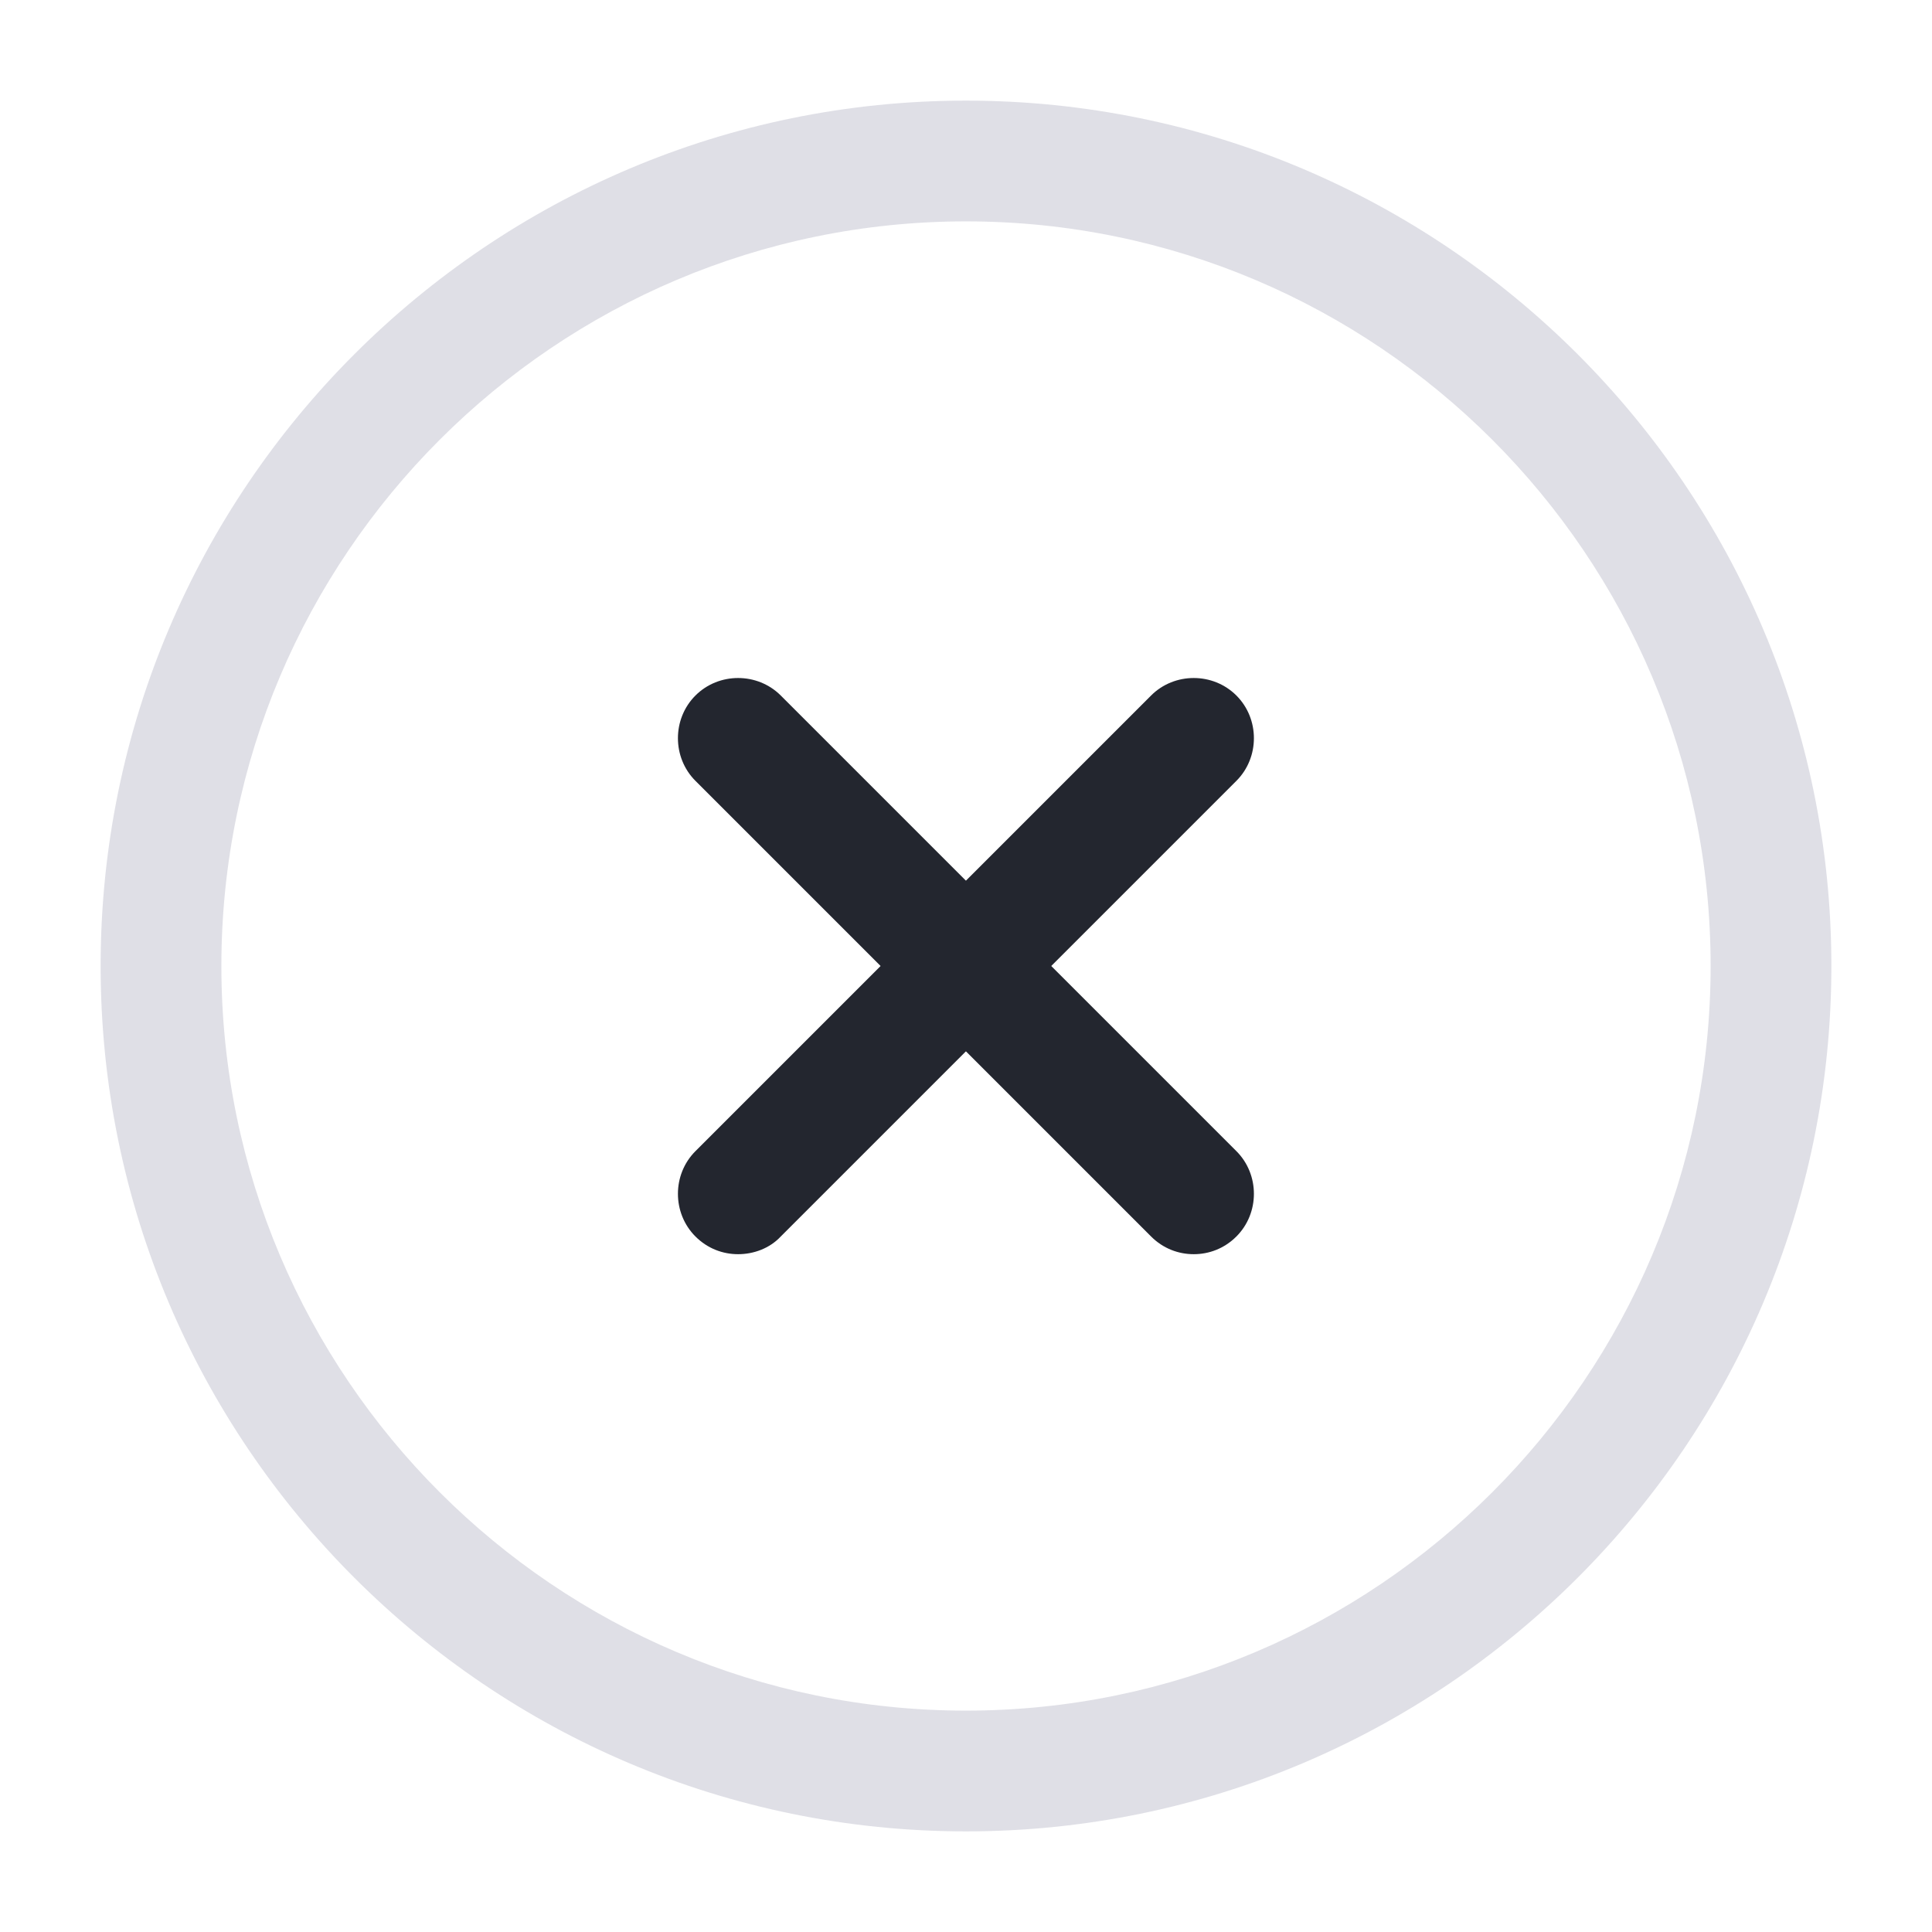
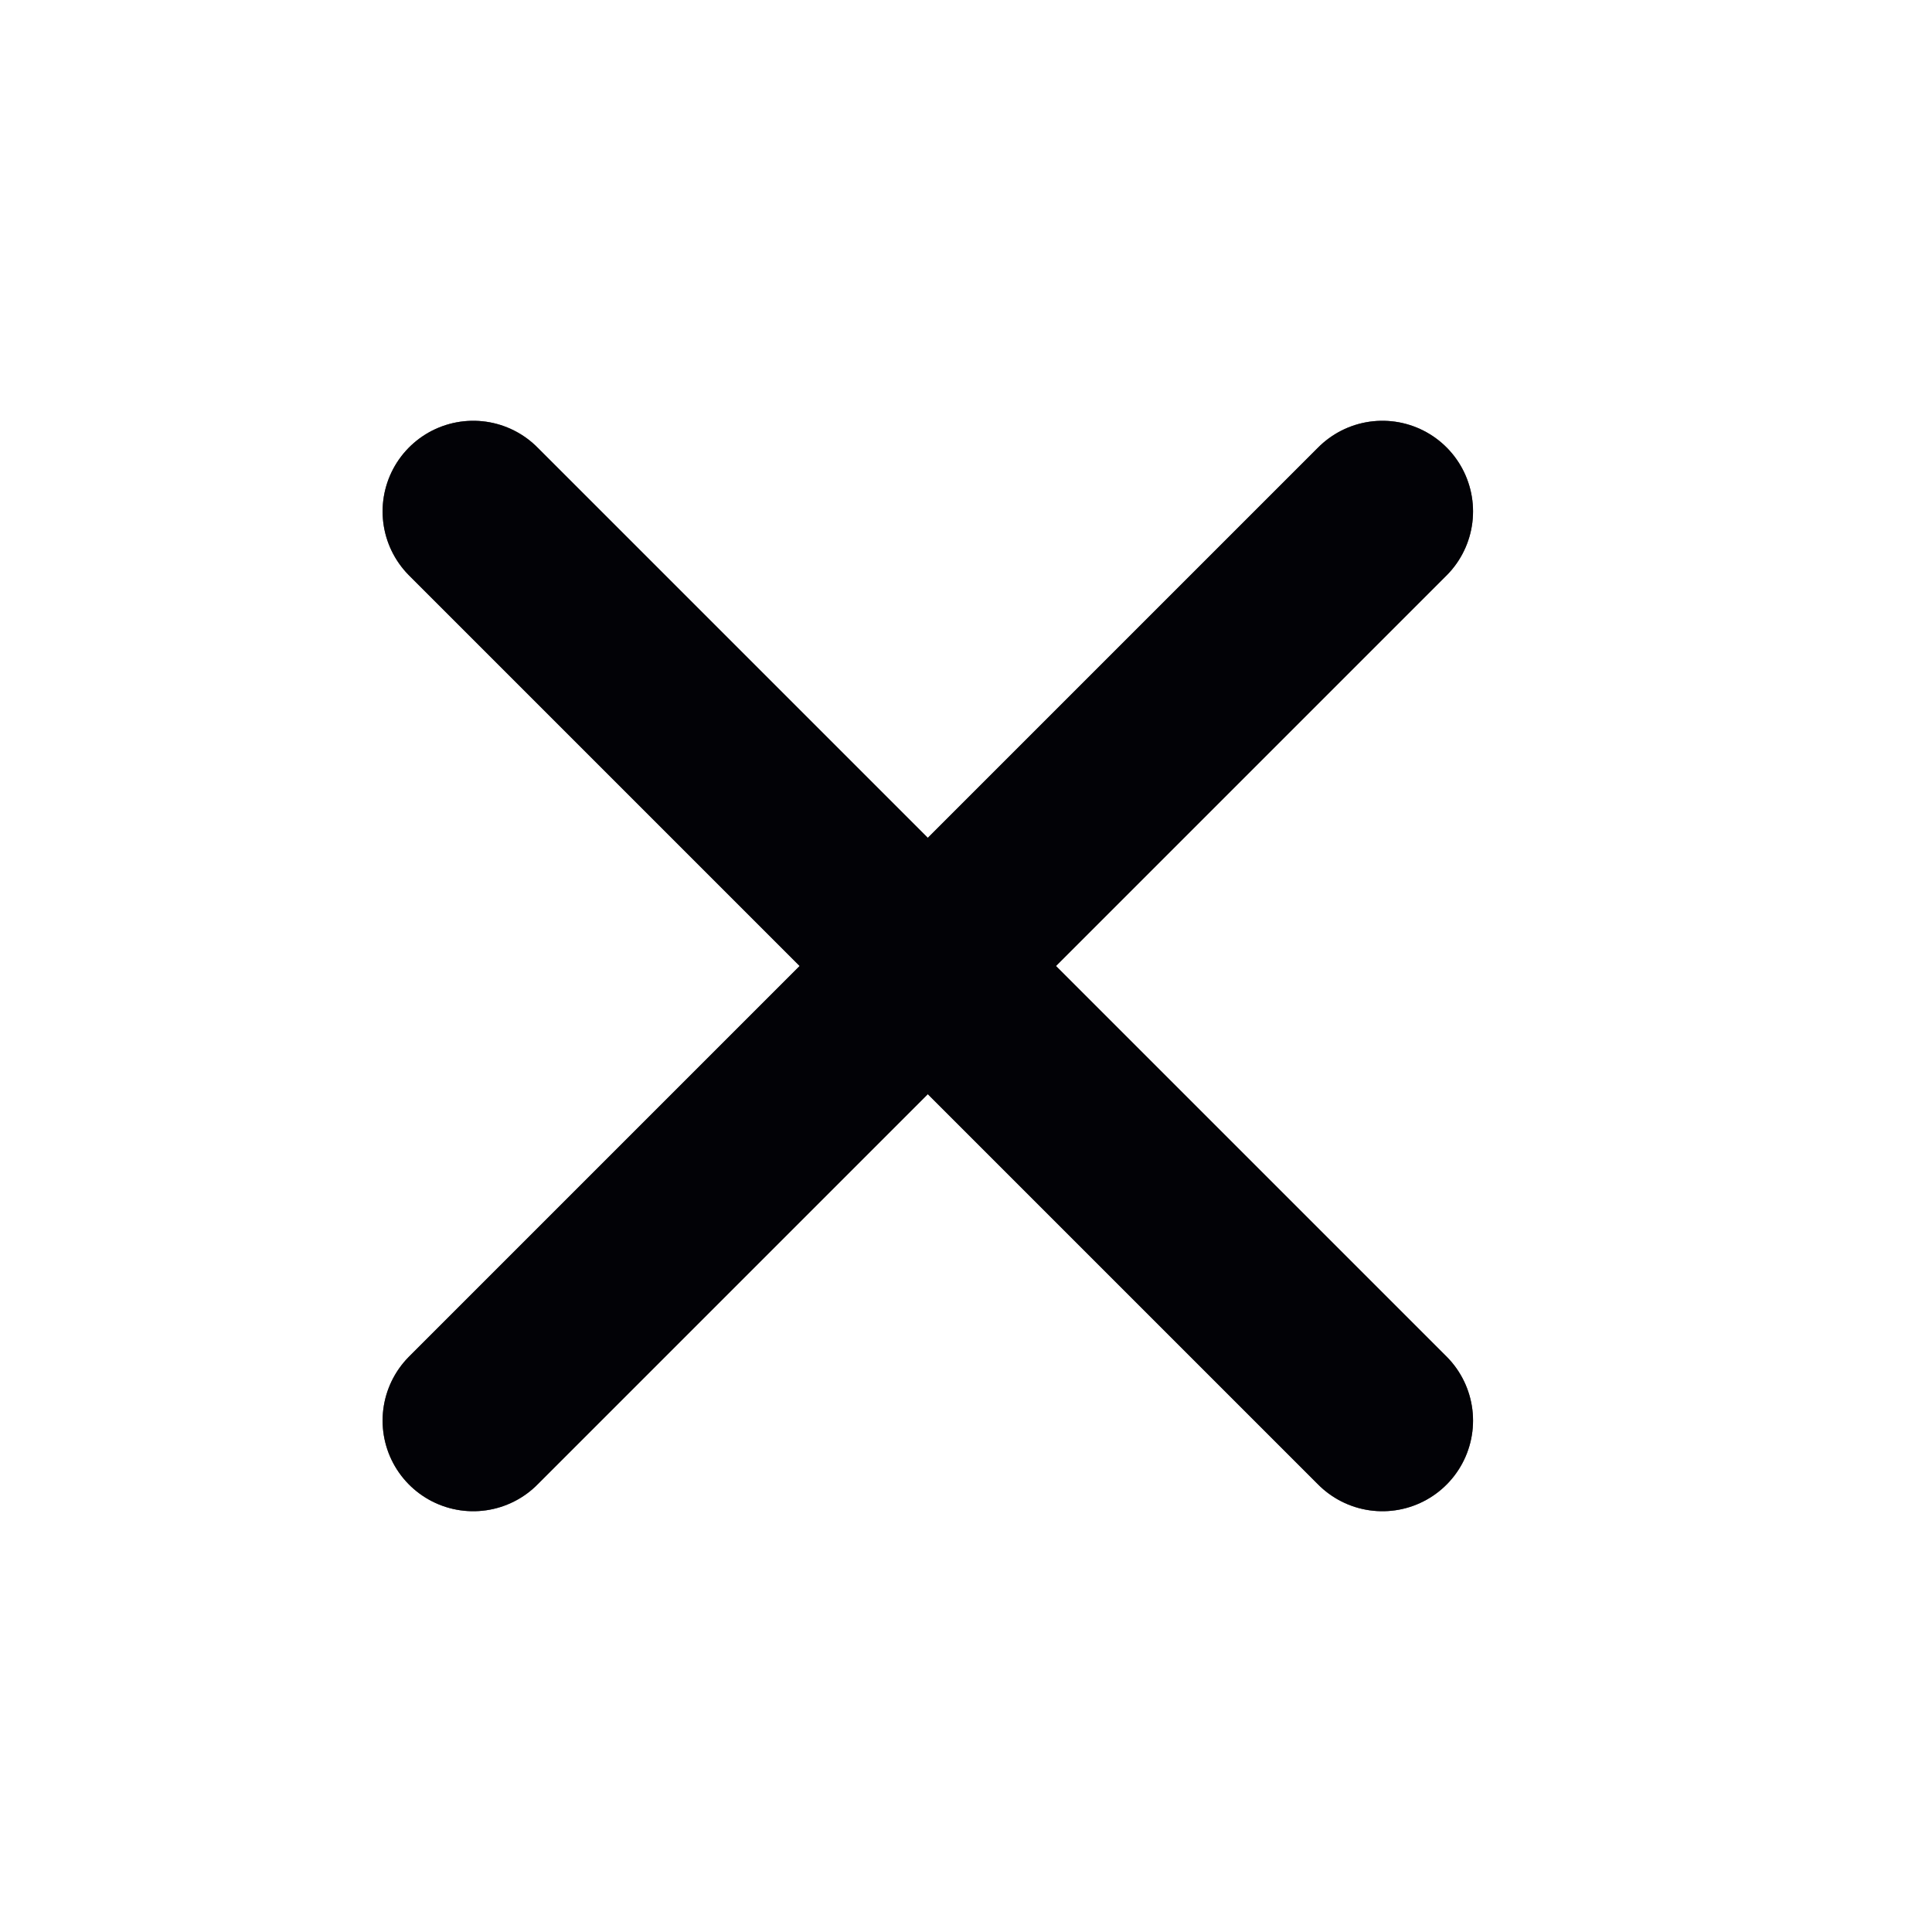
- <svg xmlns="http://www.w3.org/2000/svg" width="24" height="24" viewBox="0 0 24 24" fill="none">
-   <path d="M12 22.75C6.07 22.75 1.25 17.93 1.25 12C1.25 6.07 6.07 1.25 12 1.25C17.93 1.25 22.75 6.07 22.75 12C22.75 17.93 17.93 22.75 12 22.75ZM12 2.75C6.9 2.75 2.75 6.9 2.75 12C2.75 17.1 6.9 21.25 12 21.25C17.1 21.25 21.25 17.1 21.25 12C21.25 6.9 17.1 2.75 12 2.75Z" fill="#DFDFE6" />
-   <path d="M9.169 15.58C8.979 15.58 8.789 15.51 8.639 15.36C8.349 15.07 8.349 14.59 8.639 14.3L14.299 8.64C14.589 8.35 15.069 8.35 15.359 8.64C15.649 8.93 15.649 9.41 15.359 9.7L9.699 15.36C9.559 15.51 9.359 15.58 9.169 15.58Z" fill="#23262F" />
-   <path d="M14.829 15.58C14.639 15.58 14.449 15.51 14.299 15.36L8.639 9.7C8.349 9.41 8.349 8.93 8.639 8.64C8.929 8.35 9.409 8.35 9.699 8.64L15.359 14.3C15.649 14.59 15.649 15.07 15.359 15.36C15.209 15.51 15.019 15.58 14.829 15.58Z" fill="#23262F" />
+ <svg xmlns="http://www.w3.org/2000/svg" width="17" height="17" viewBox="0 0 17 17" fill="none">
+   <path d="M12.164 4.5L4.164 12.5M4.164 4.5L12.164 12.5" stroke="#06040F" stroke-width="1.595" stroke-linecap="round" stroke-linejoin="round" />
+   <path d="M12.164 4.5L4.164 12.5M4.164 4.5L12.164 12.5" stroke="black" stroke-opacity="0.2" stroke-width="1.595" stroke-linecap="round" stroke-linejoin="round" />
+   <path d="M12.164 4.5L4.164 12.5M4.164 4.5L12.164 12.5" stroke="black" stroke-opacity="0.2" stroke-width="1.595" stroke-linecap="round" stroke-linejoin="round" />
+   <path d="M12.164 4.5L4.164 12.5M4.164 4.5L12.164 12.5" stroke="black" stroke-opacity="0.2" stroke-width="1.595" stroke-linecap="round" stroke-linejoin="round" />
+   <path d="M12.164 4.5L4.164 12.5M4.164 4.5L12.164 12.5" stroke="black" stroke-opacity="0.2" stroke-width="1.595" stroke-linecap="round" stroke-linejoin="round" />
</svg>
